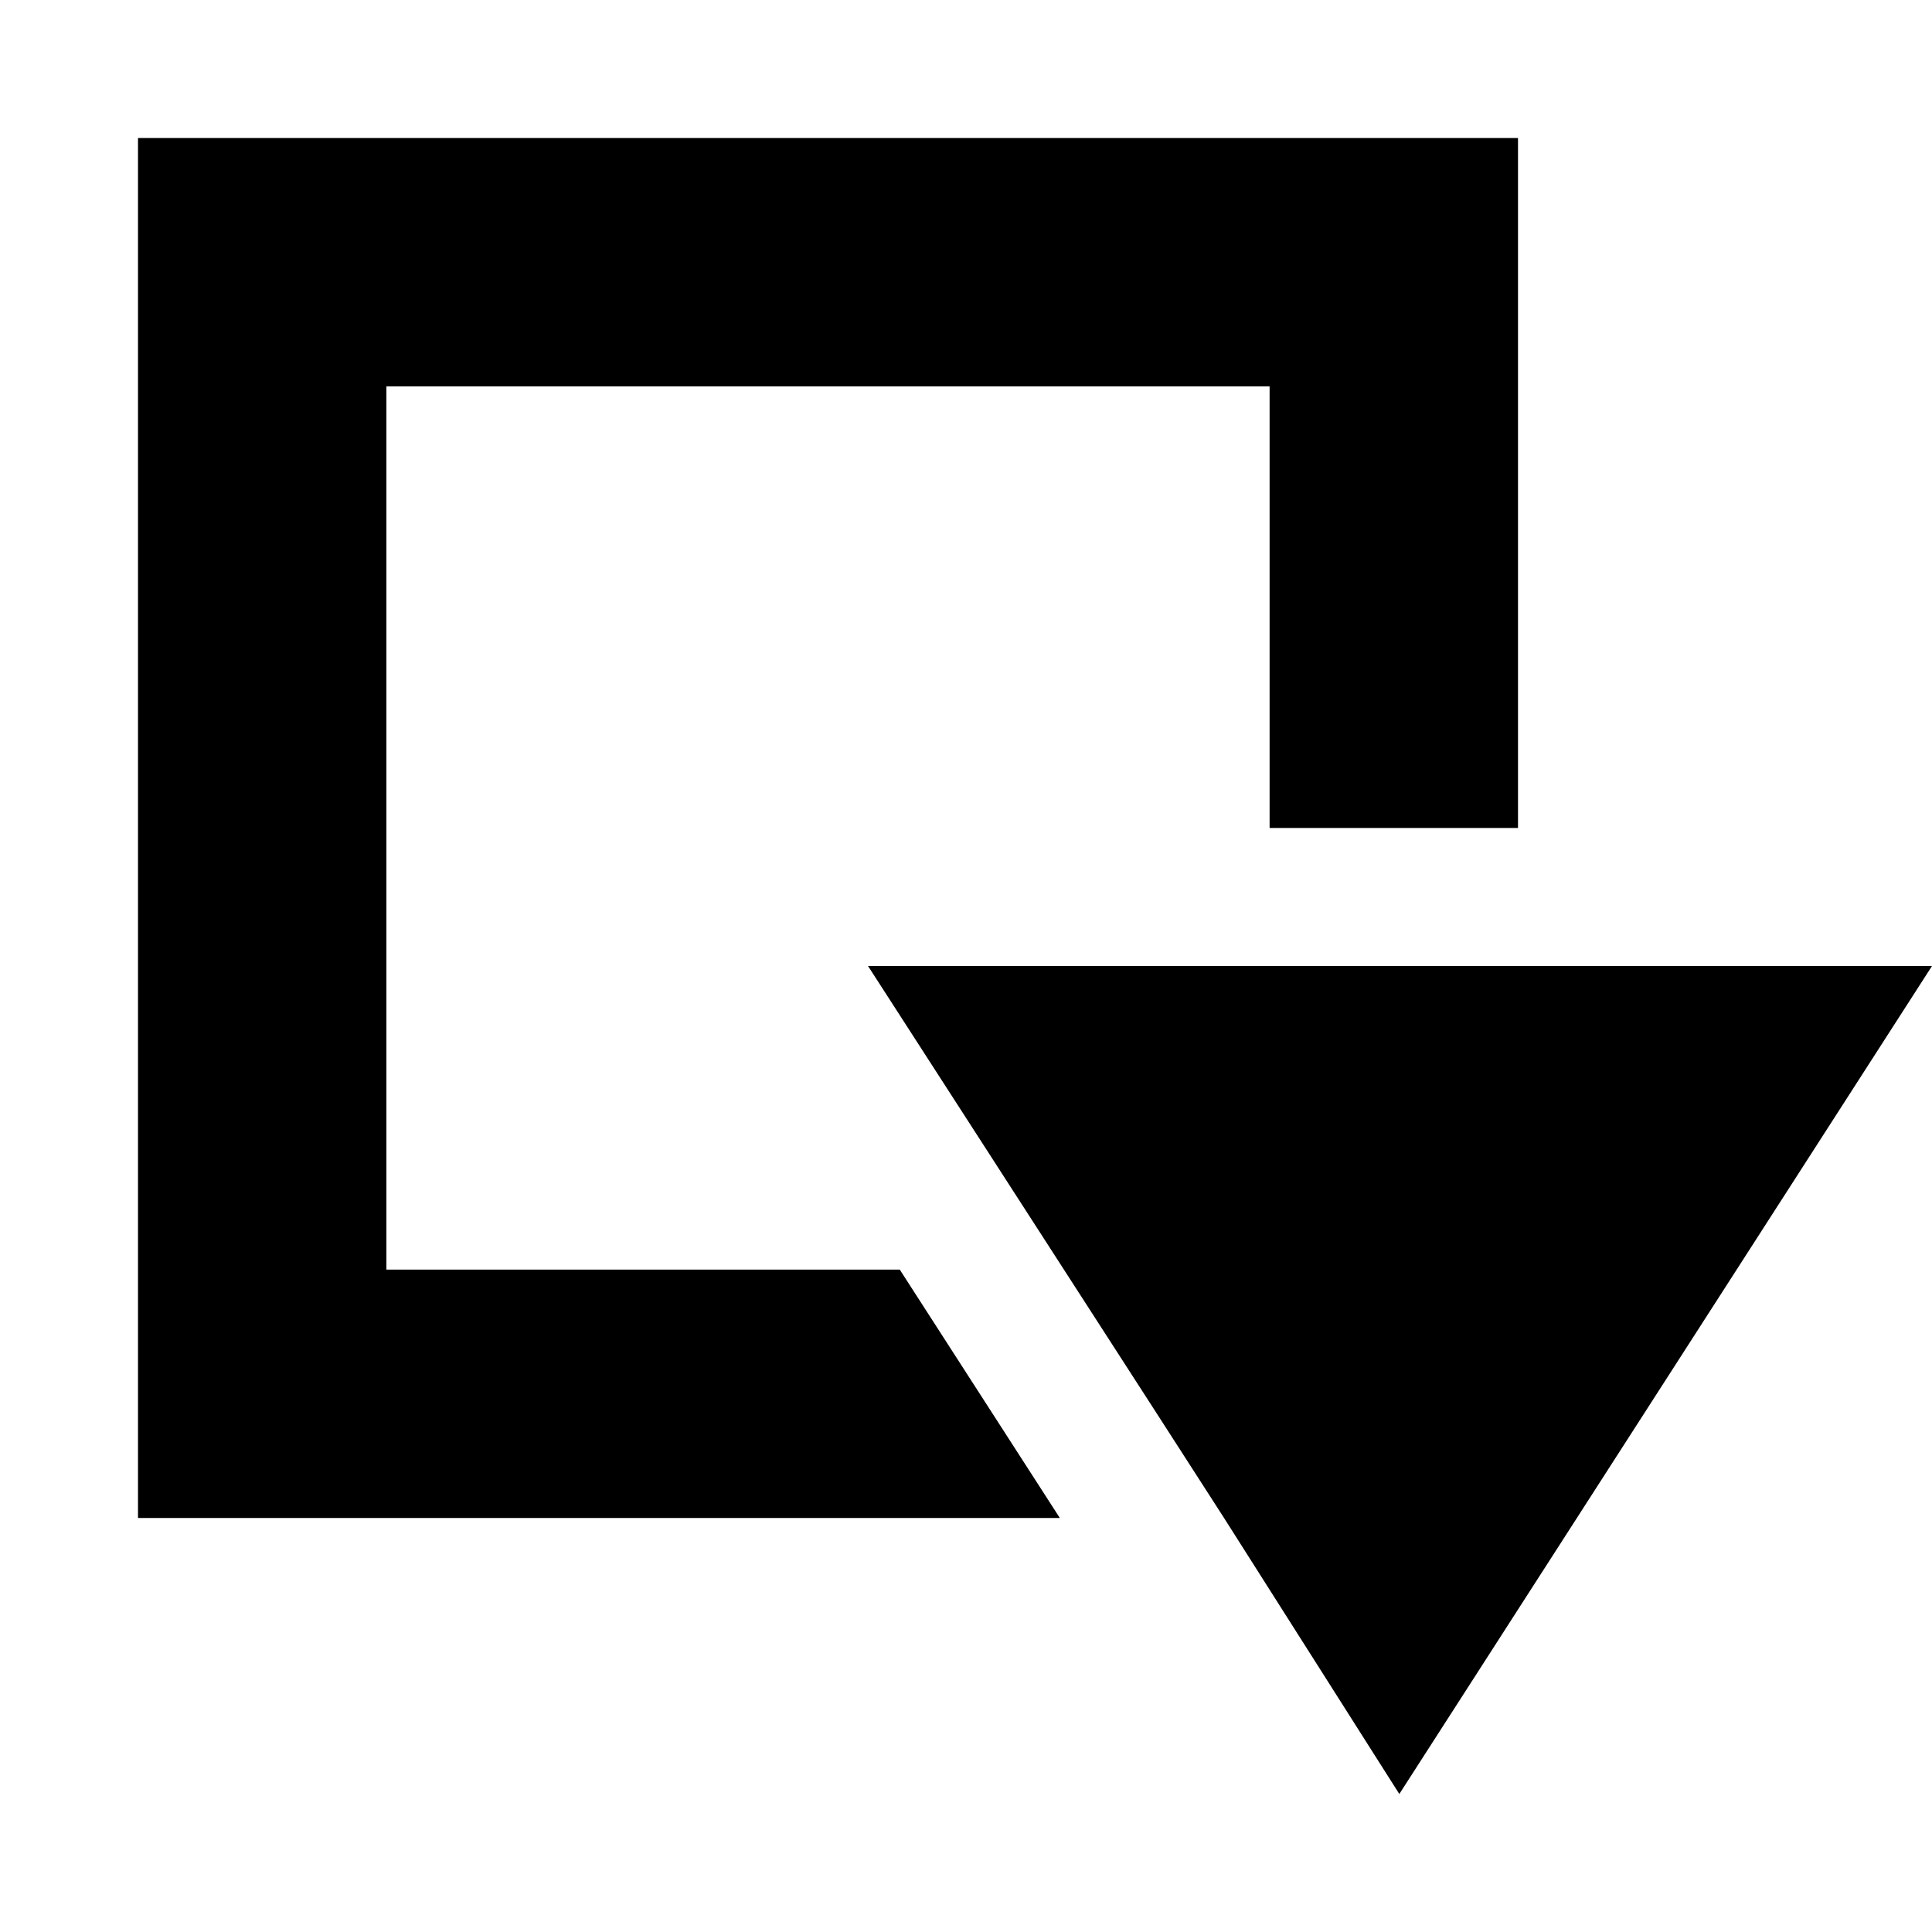
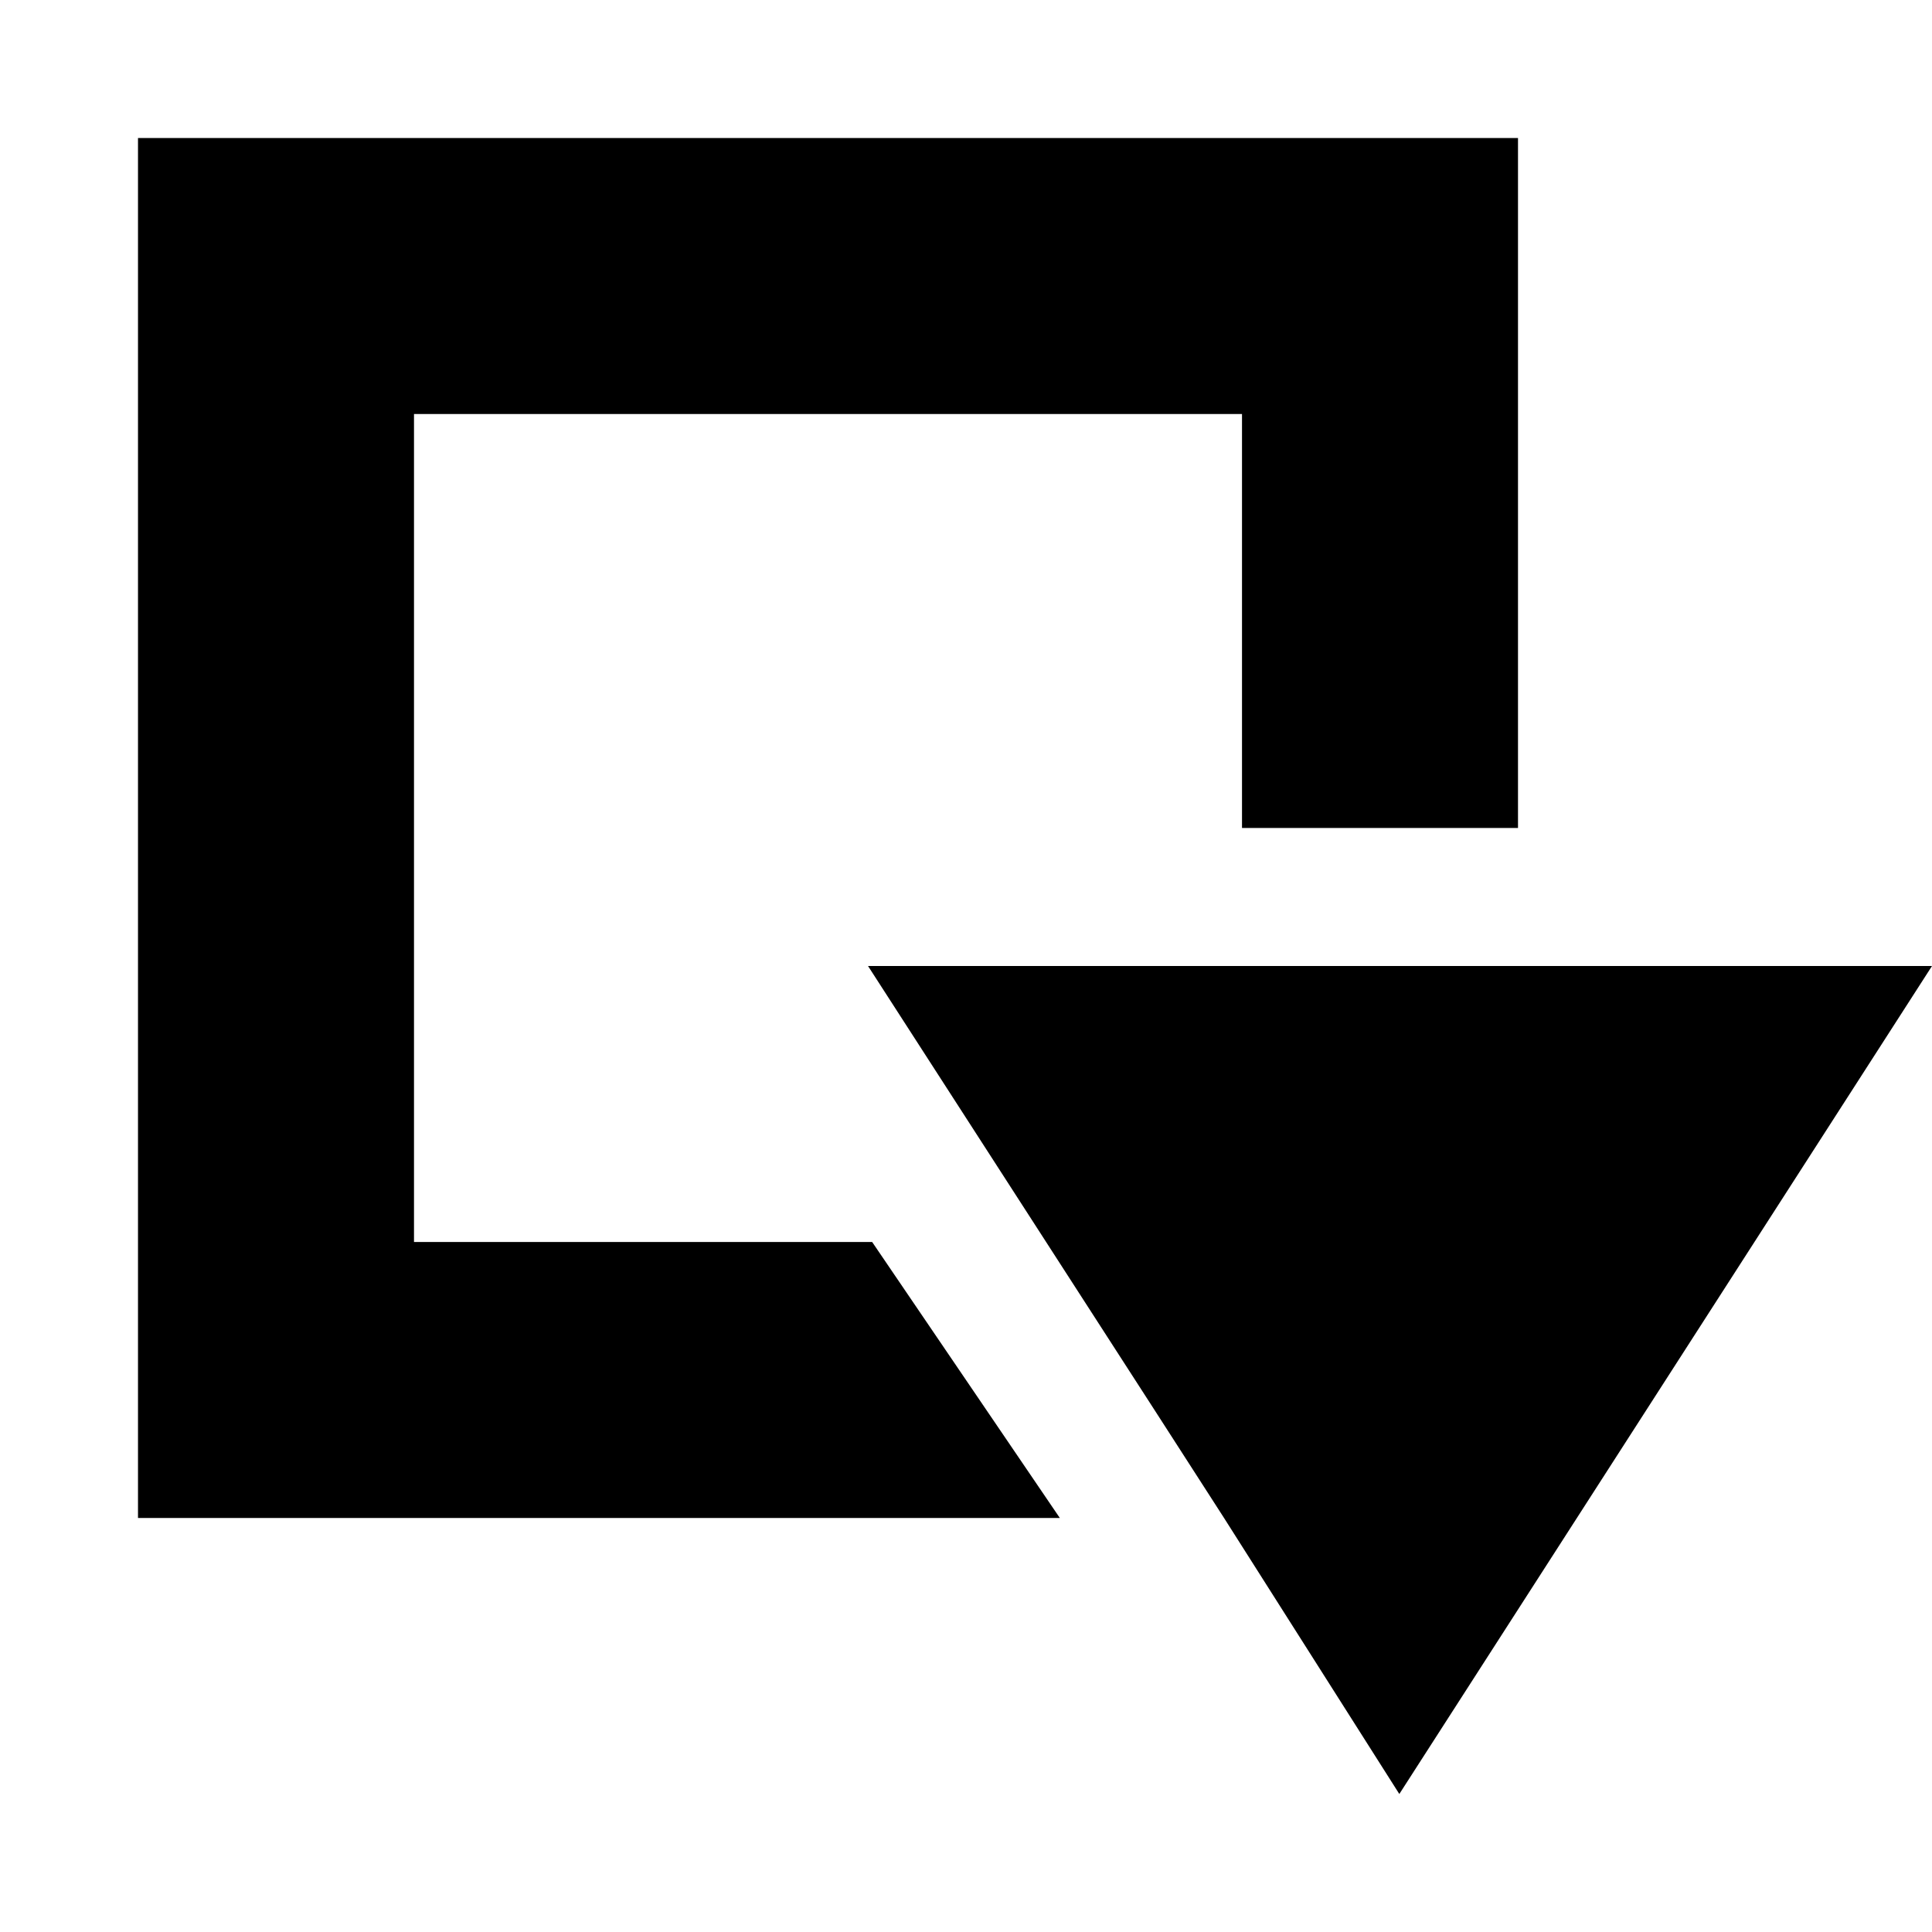
<svg xmlns="http://www.w3.org/2000/svg" width="14" height="14" viewBox="0 0 14 14">
  <g id="Layer_1" data-name="Layer 1">
-     <path d="M6.29,7,8.4,10.27l.47.73,1.27,2L14,7ZM2.8,9.2V2.8H9.2V6H11V1H1V11H7.68L6.52,9.2Z" />
+     <path d="M6.29,7,8.4,10.27l.47.73,1.27,2L14,7ZM3,9V3H9V6h2V1H1V11H7.68L6.32,9Z" />
  </g>
</svg>
